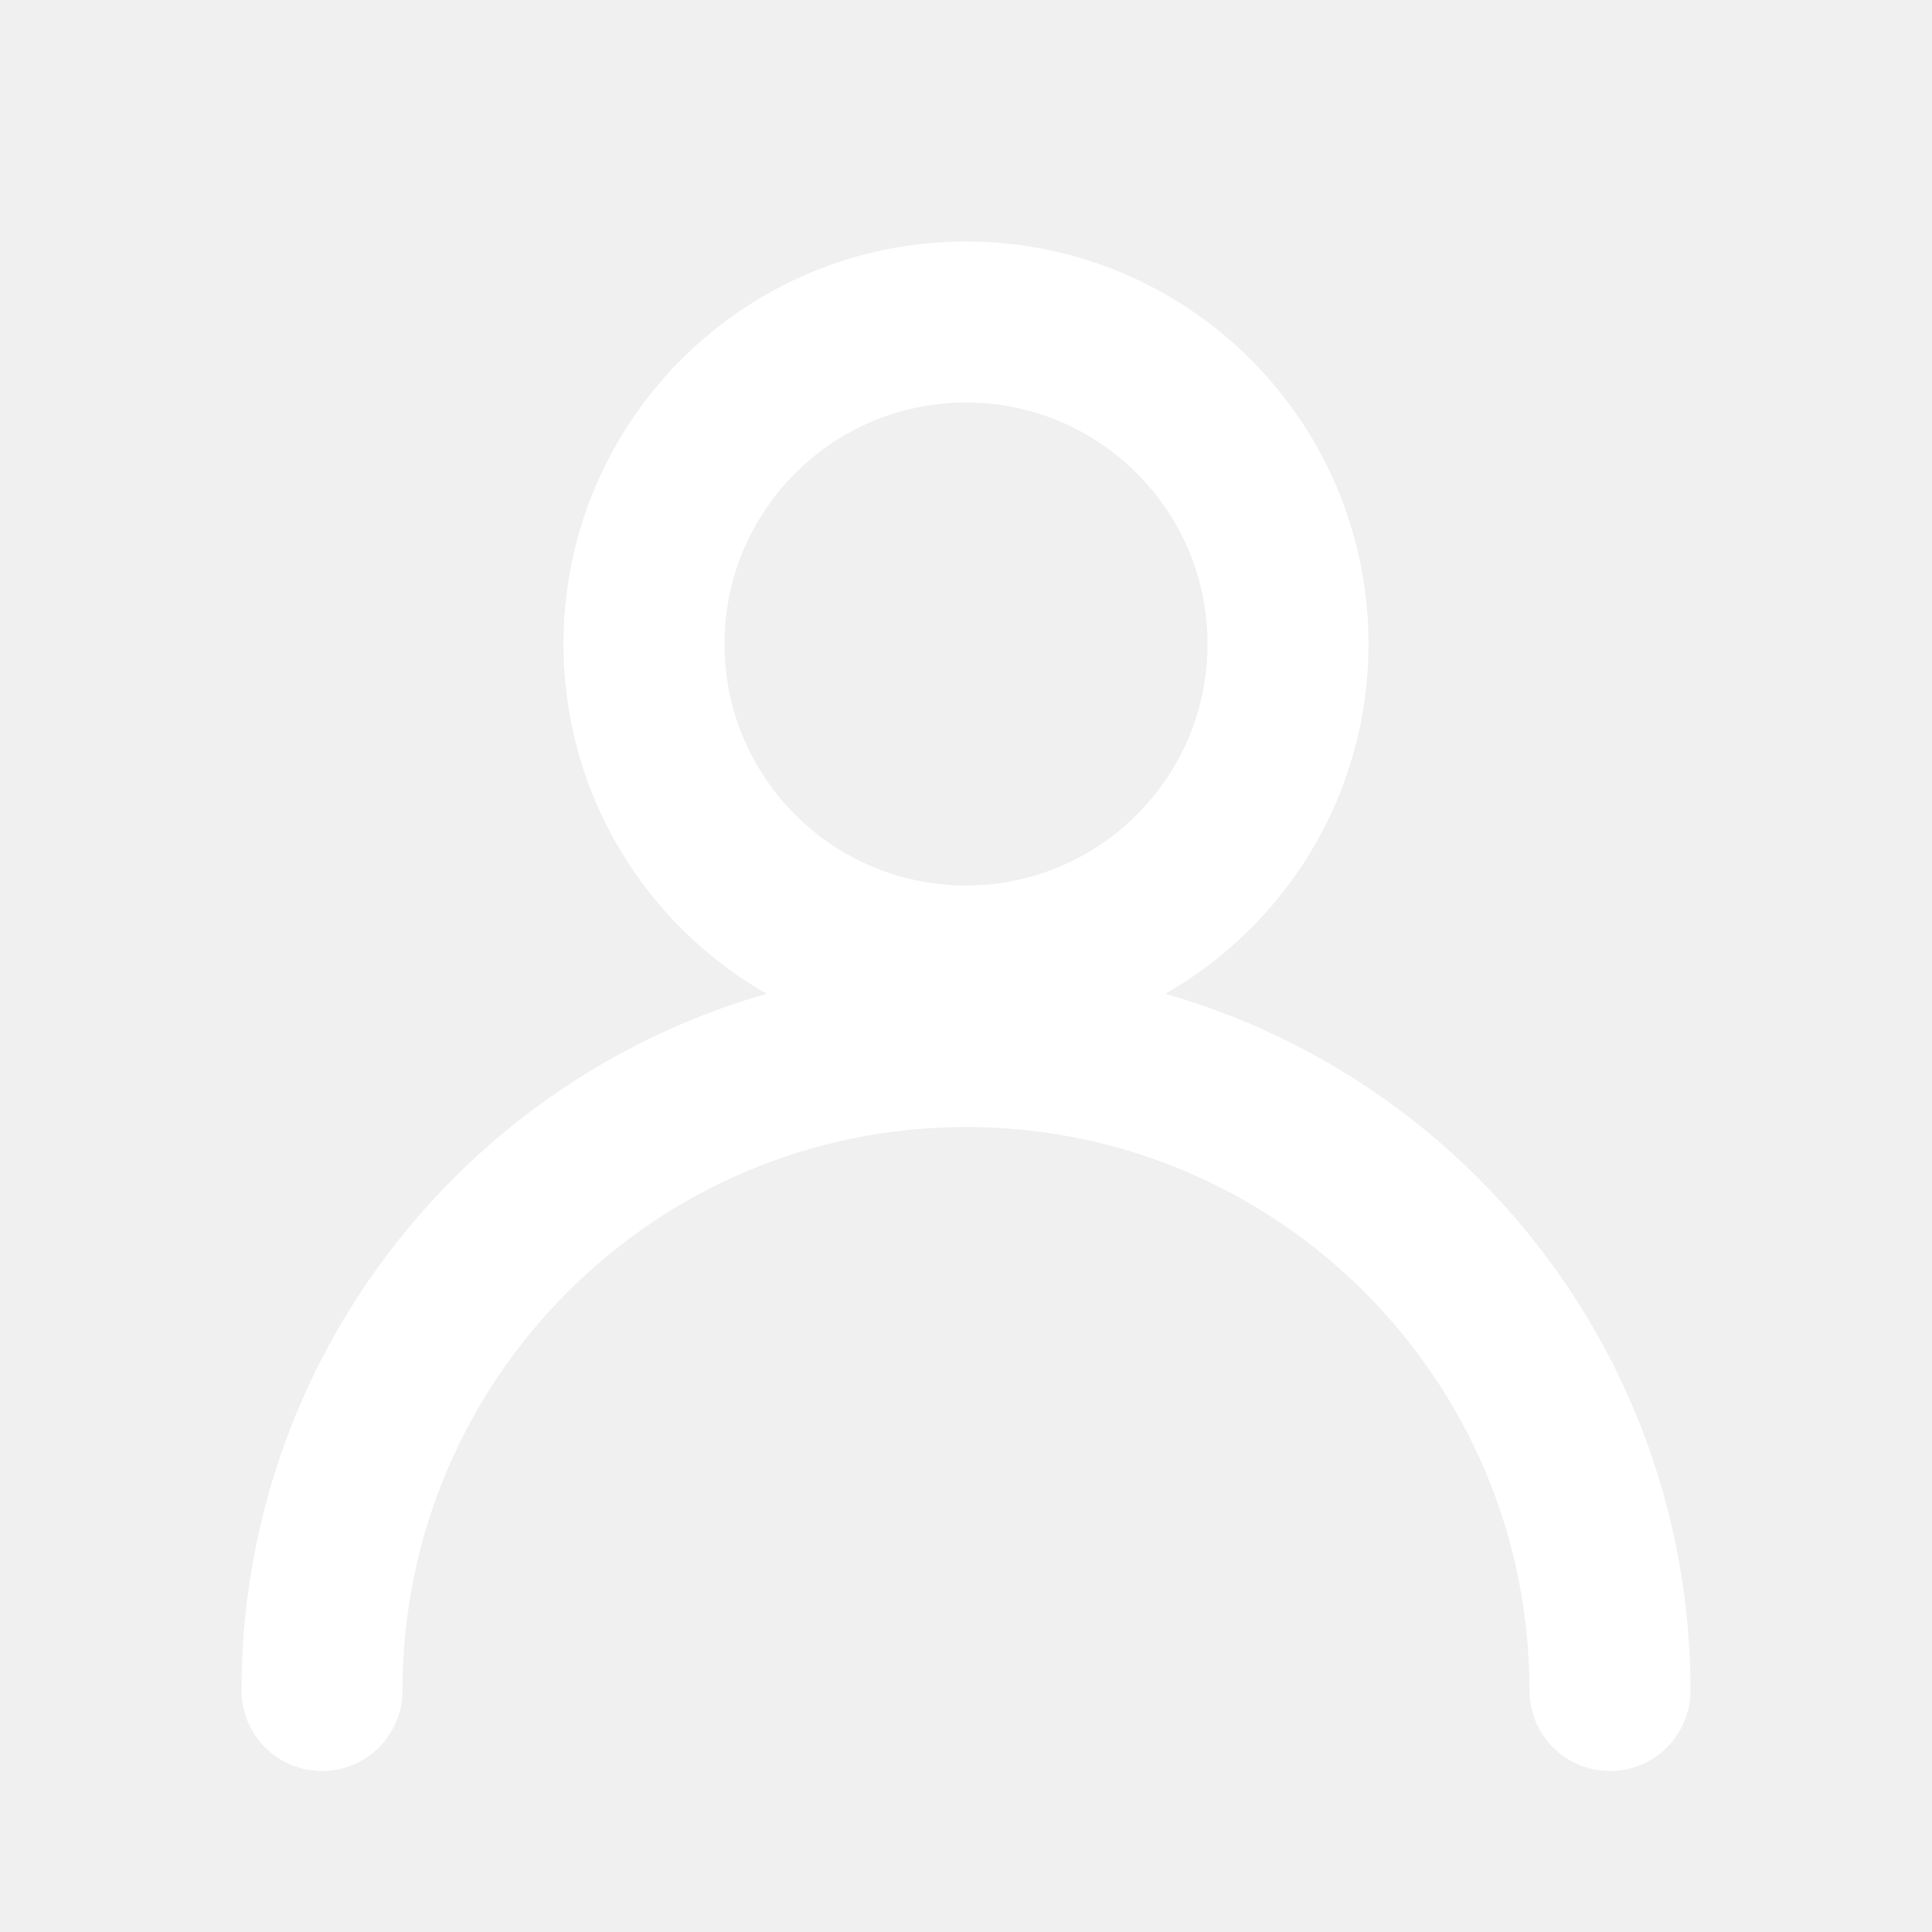
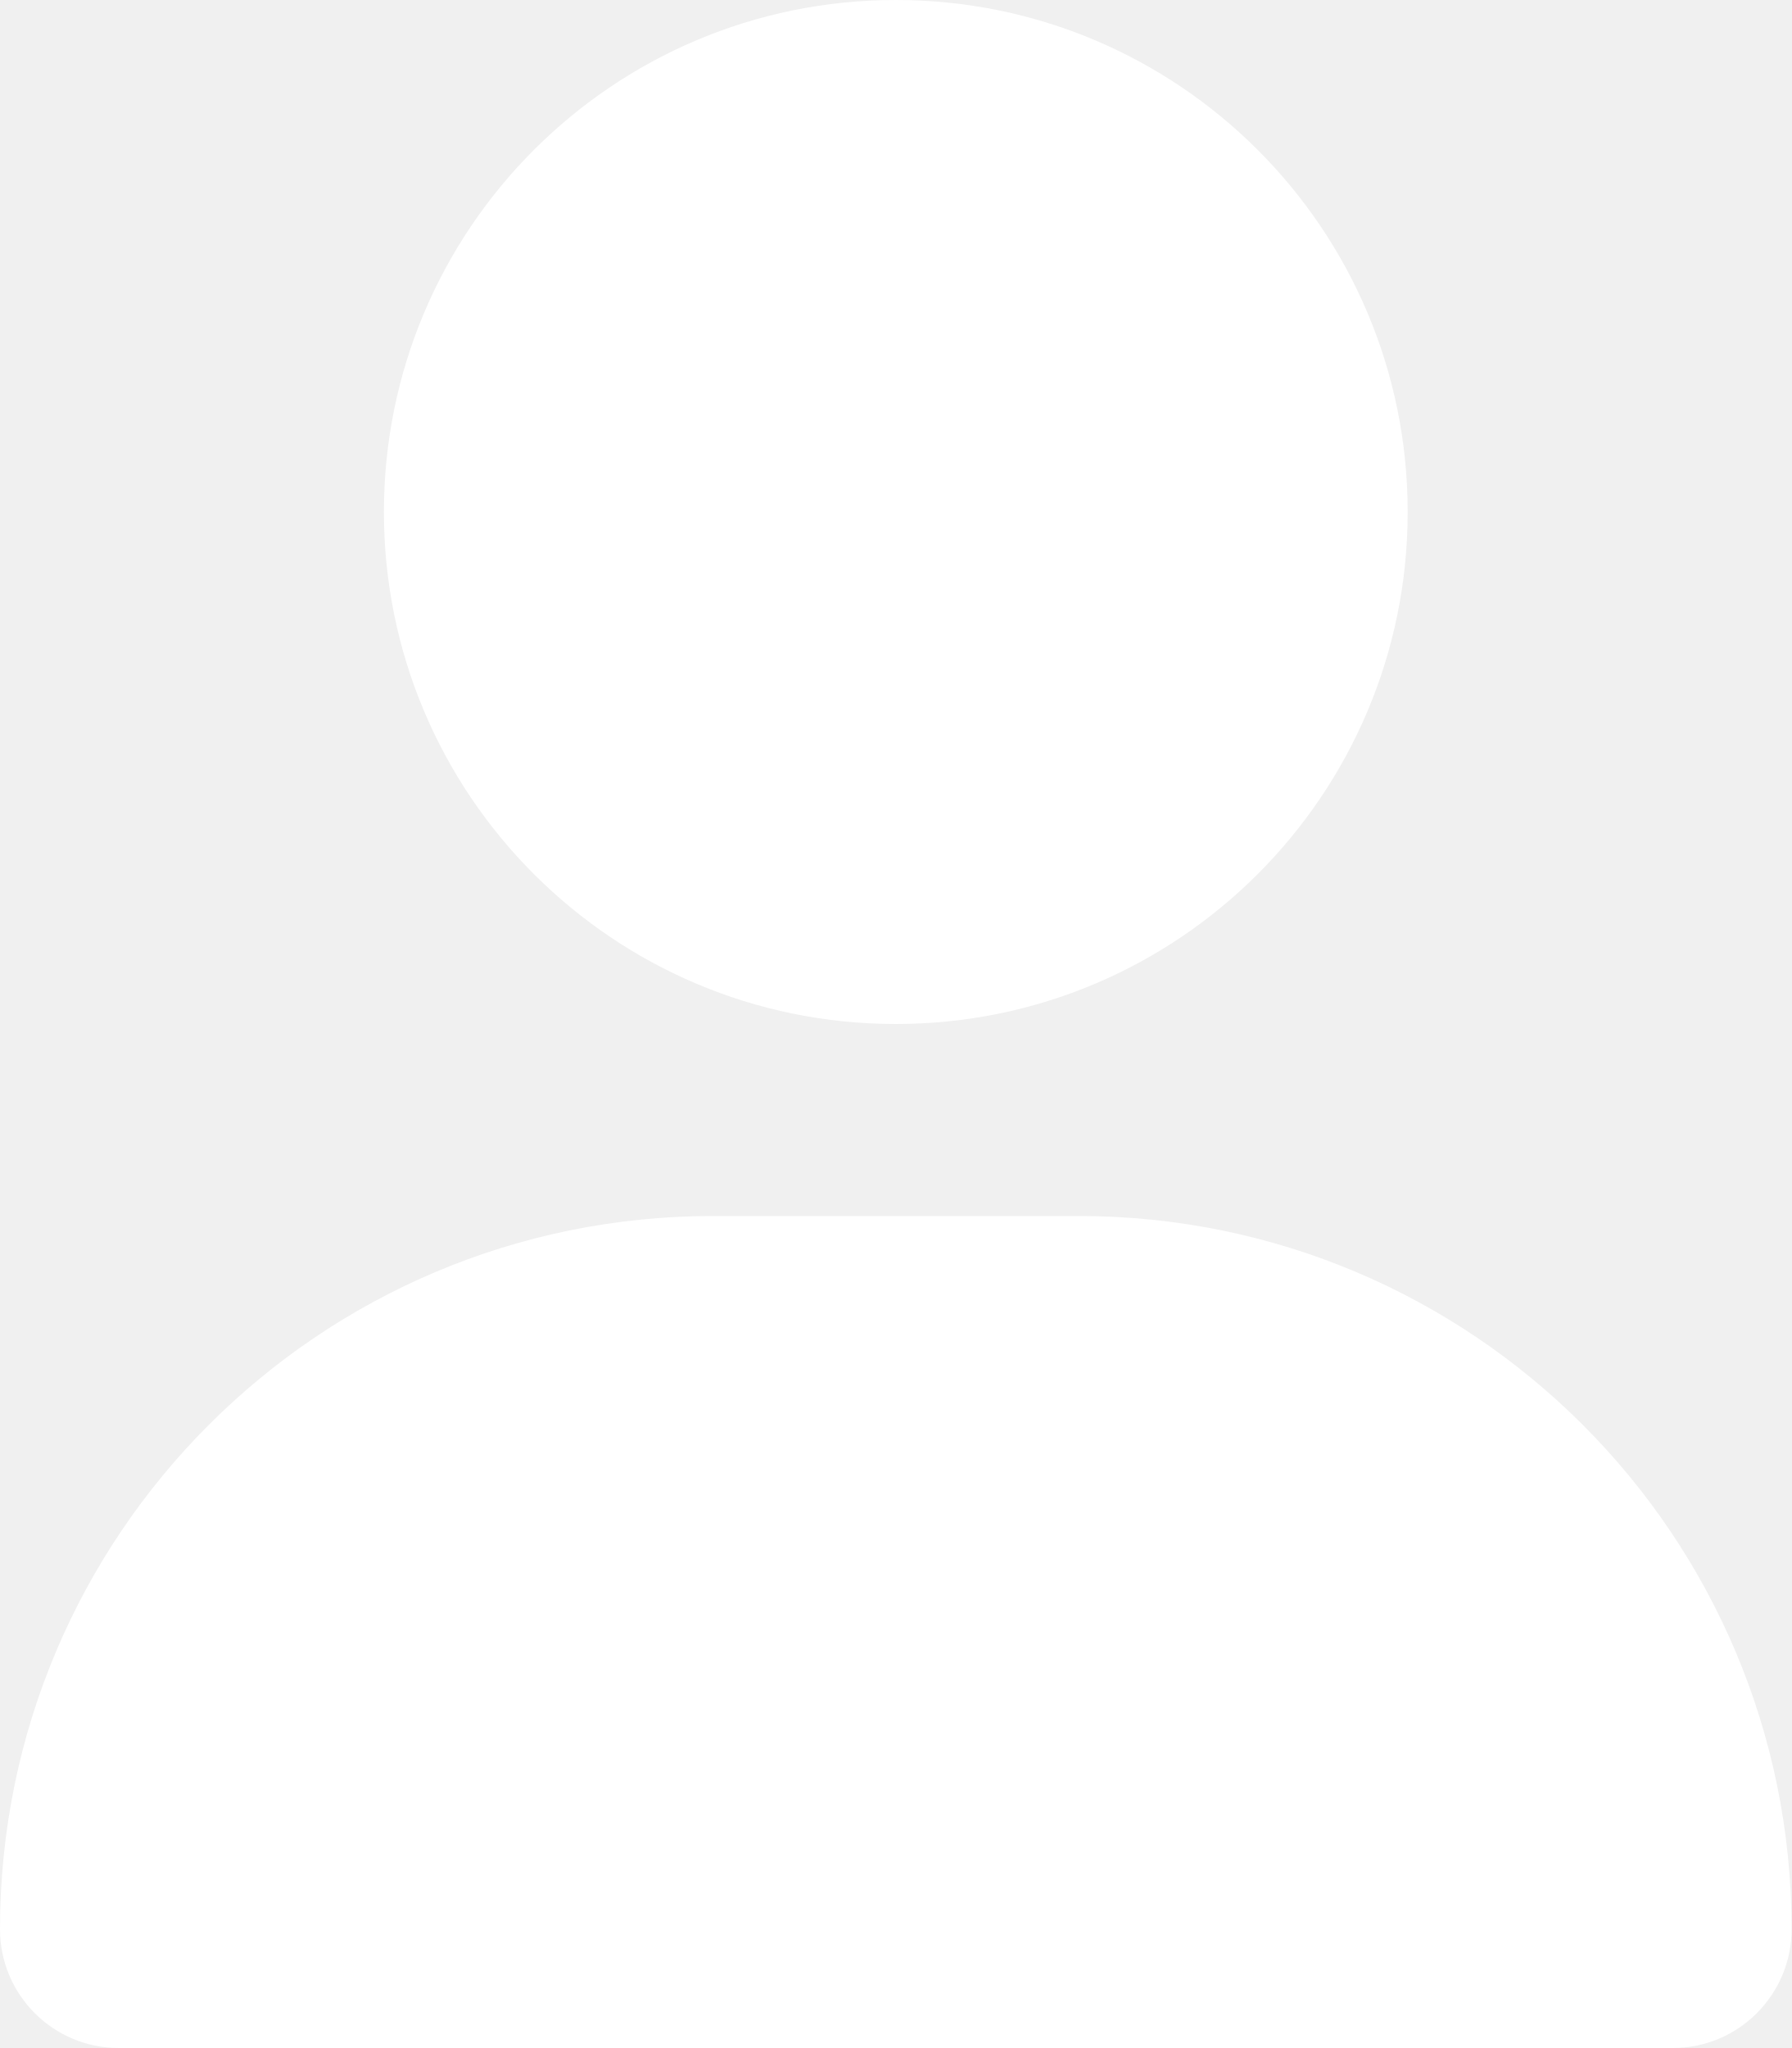
- <svg xmlns="http://www.w3.org/2000/svg" viewBox="0 0 24 24" fill="none" stroke="#fff" stroke-width="2" stroke-linecap="round" stroke-linejoin="round">
-   <circle cx="12" cy="8" r="4" />
-   <path d="M4 21a8 8 0 0 1 16 0" />
+ <svg xmlns="http://www.w3.org/2000/svg" viewBox="0 0 448 512">
+   <path fill="#ffffff" d="M224 256A128 128 0 1 0 224 0a128 128 0 1 0 0 256zm-45.7 48C79.8 304 0 383.8 0 482.3C0 498.7 13.3 512 29.7 512H418.3c16.4 0 29.7-13.3 29.7-29.7C448 383.8 368.2 304 269.7 304H178.3z" />
</svg>
